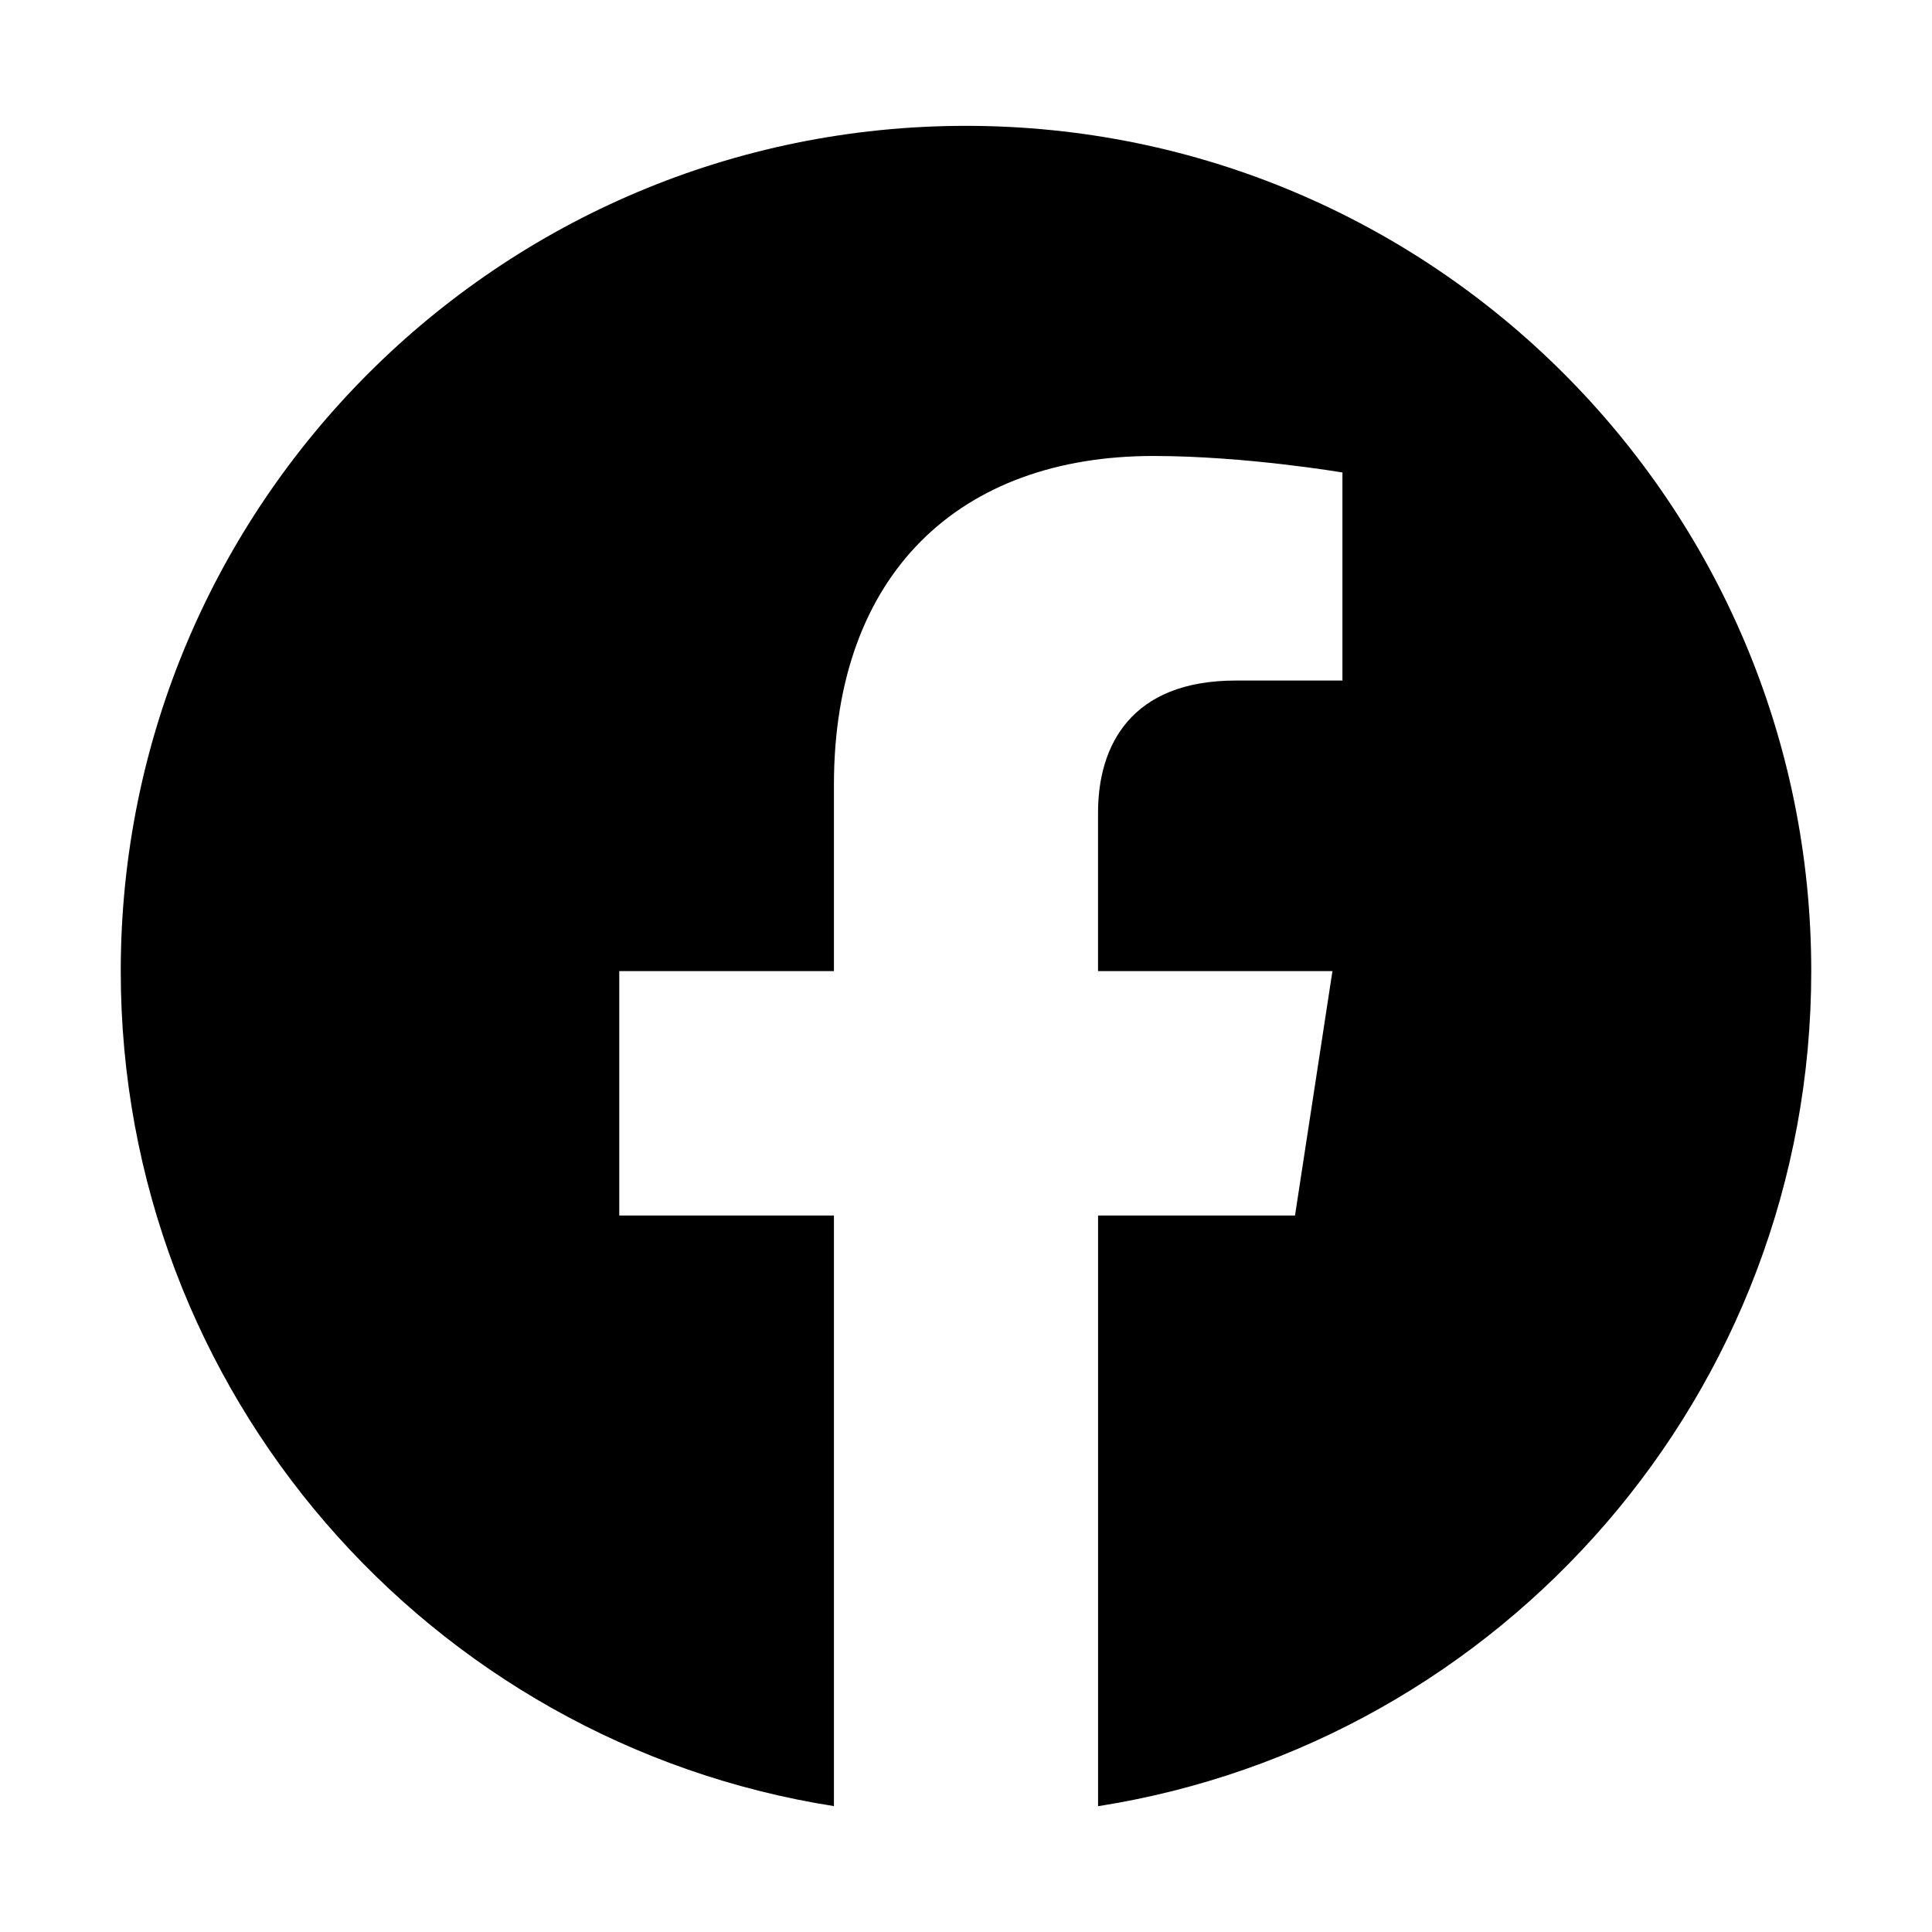
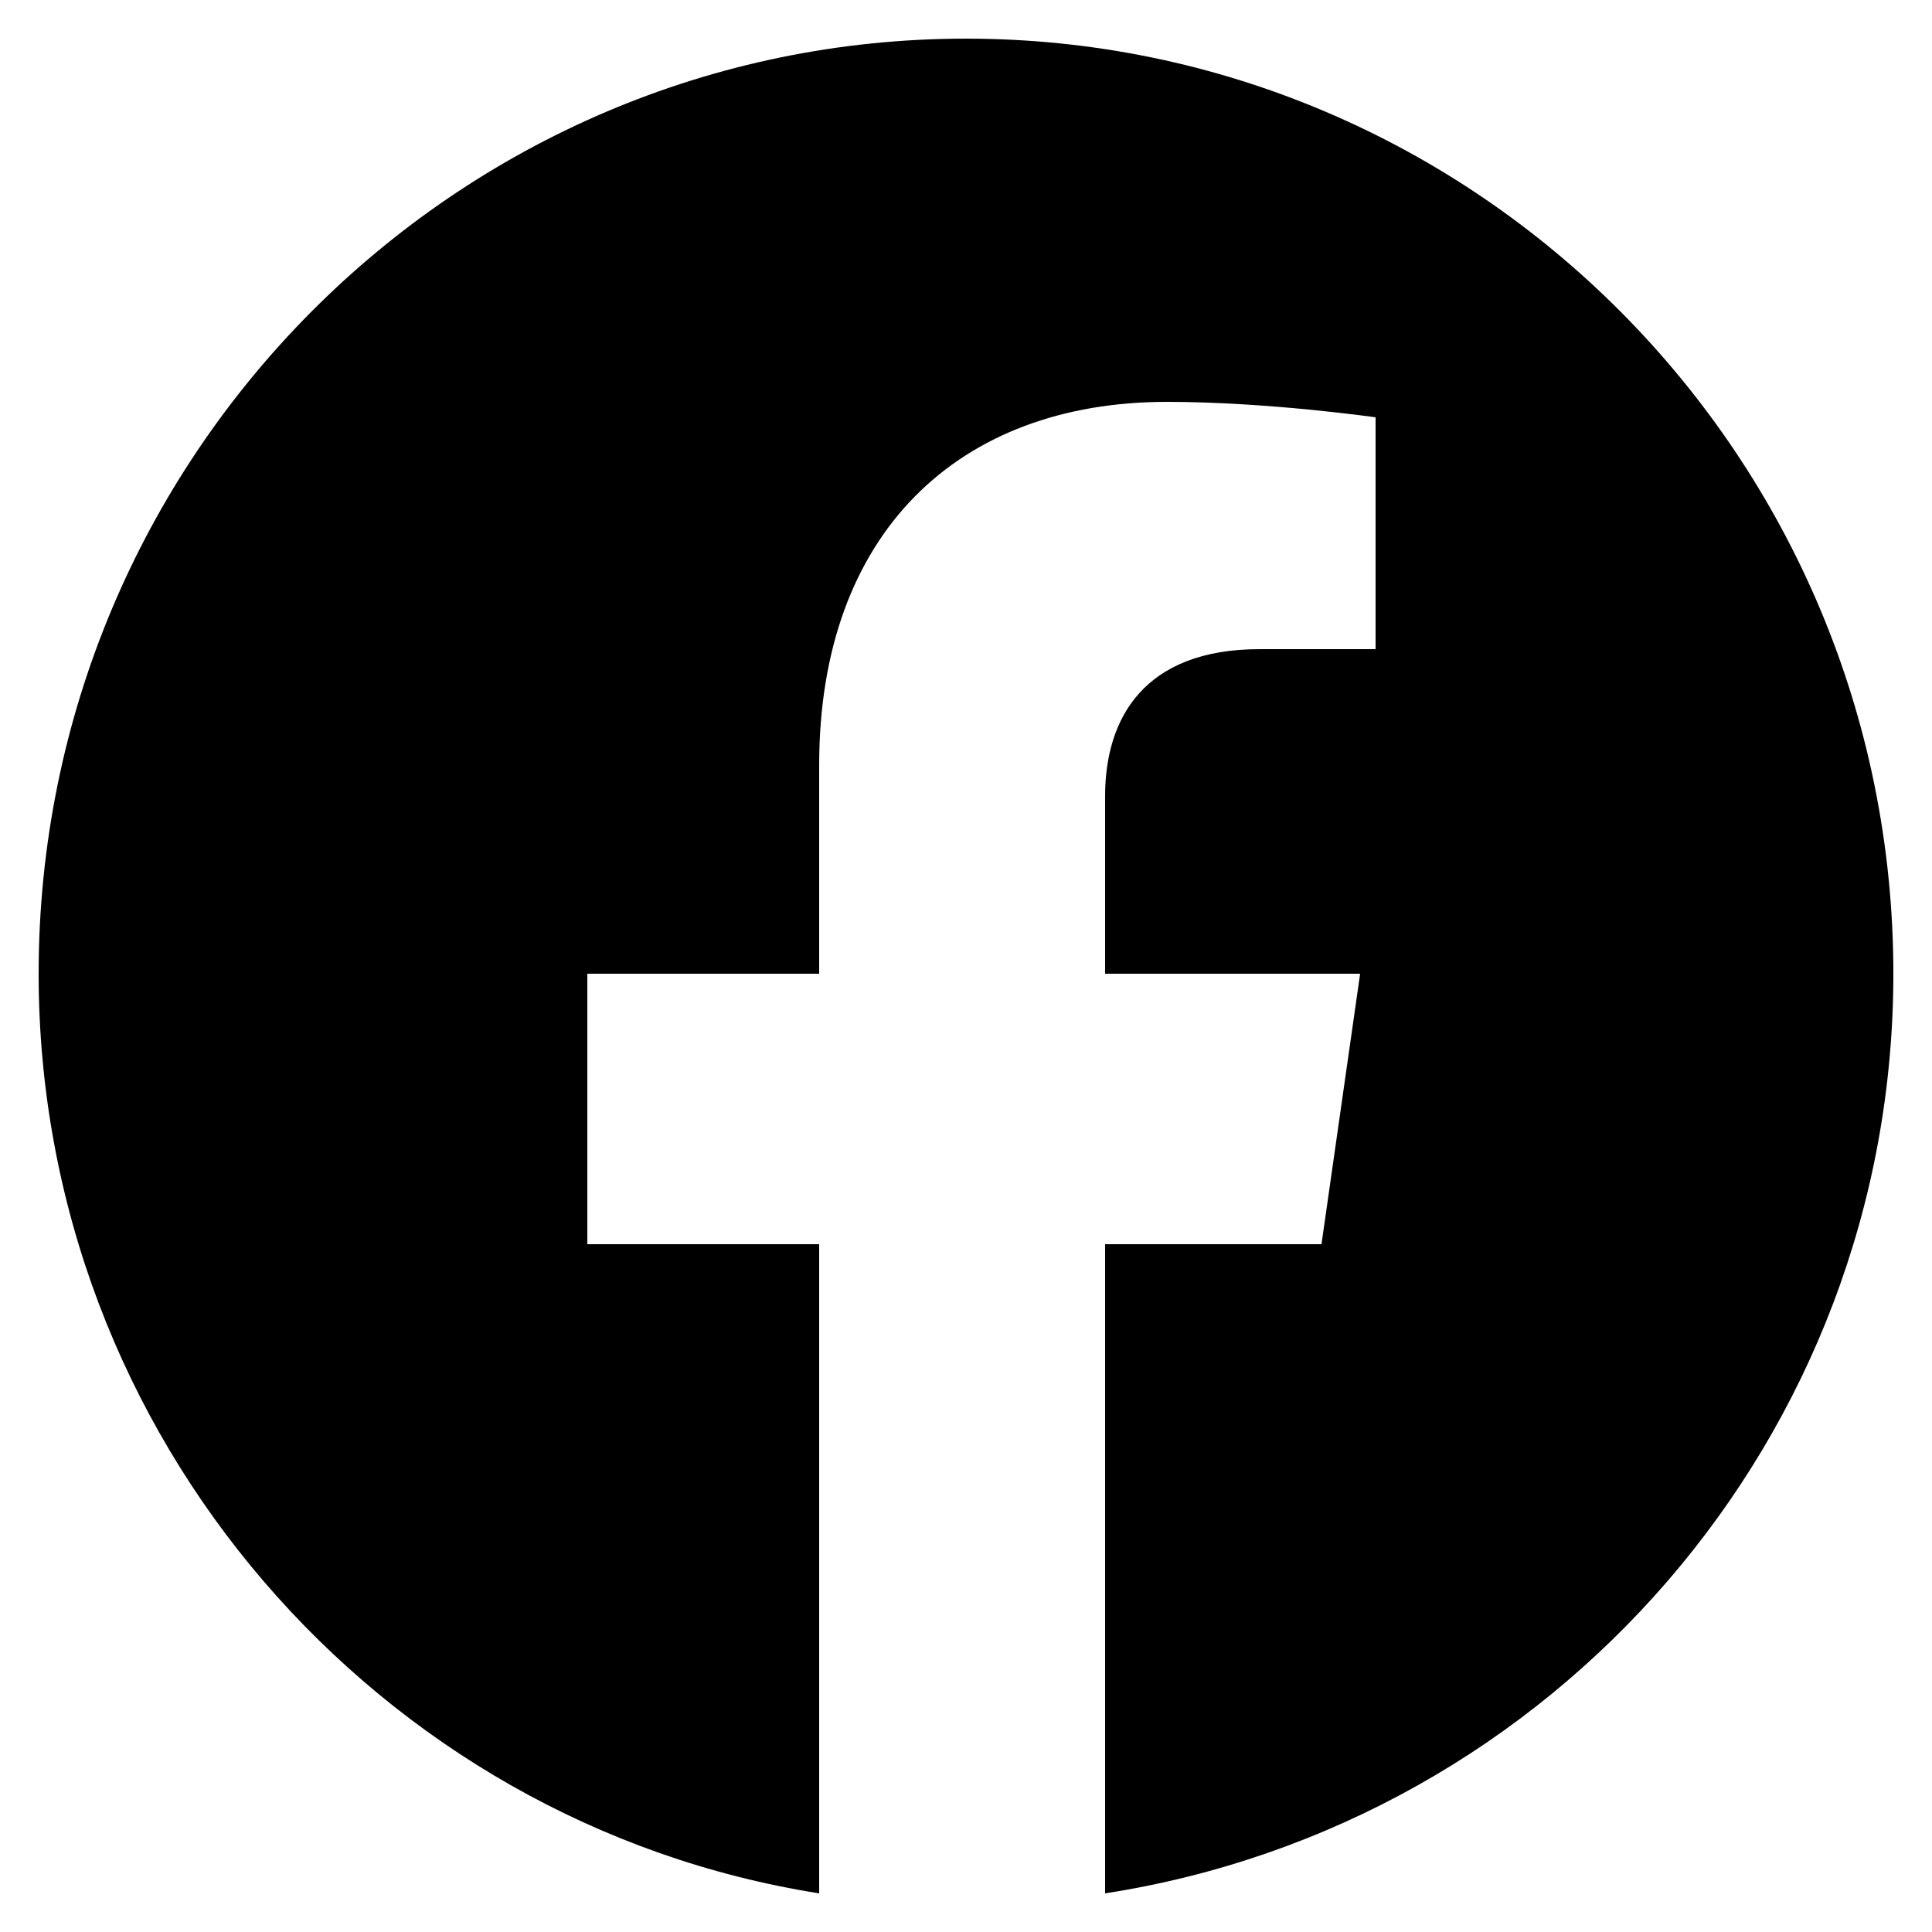
- <svg xmlns="http://www.w3.org/2000/svg" class="ionicon" viewBox="0 0 512 512">
-   <path d="M480 257.35c0-123.7-100.3-224-224-224s-224 100.3-224 224c0 111.8 81.9 204.47 189 221.29V322.12h-56.89v-64.77H221V208c0-56.13 33.45-87.16 84.61-87.16 24.51 0 50.15 4.38 50.15 4.38v55.13H327.5c-27.81 0-36.51 17.26-36.51 35v42h62.12l-9.92 64.77H291v156.54c107.1-16.81 189-109.48 189-221.31z" fill-rule="evenodd" />
+ <svg xmlns="http://www.w3.org/2000/svg" version="1.1" id="Layer_1" x="0px" y="0px" viewBox="0 0 25 25" style="enable-background:new 0 0 25 25;" xml:space="preserve">
+   <style type="text/css">
+ 	.st0{fill-rule:evenodd;clip-rule:evenodd;}
+ </style>
+   <path class="st0" d="M24.5,12.6c0-6.7-5.4-12.1-12-12.1s-12,5.4-12,12.1c0,6,4.4,11,10.1,11.9v-8.4h-3v-3.5h3V9.9  c0-3,1.8-4.7,4.5-4.7c1.3,0,2.7,0.2,2.7,0.2v3h-1.5c-1.5,0-2,0.9-2,1.9v2.3h3.3l-0.5,3.5h-2.8v8.4C20.1,23.6,24.5,18.6,24.5,12.6  L24.5,12.6z" />
</svg>
